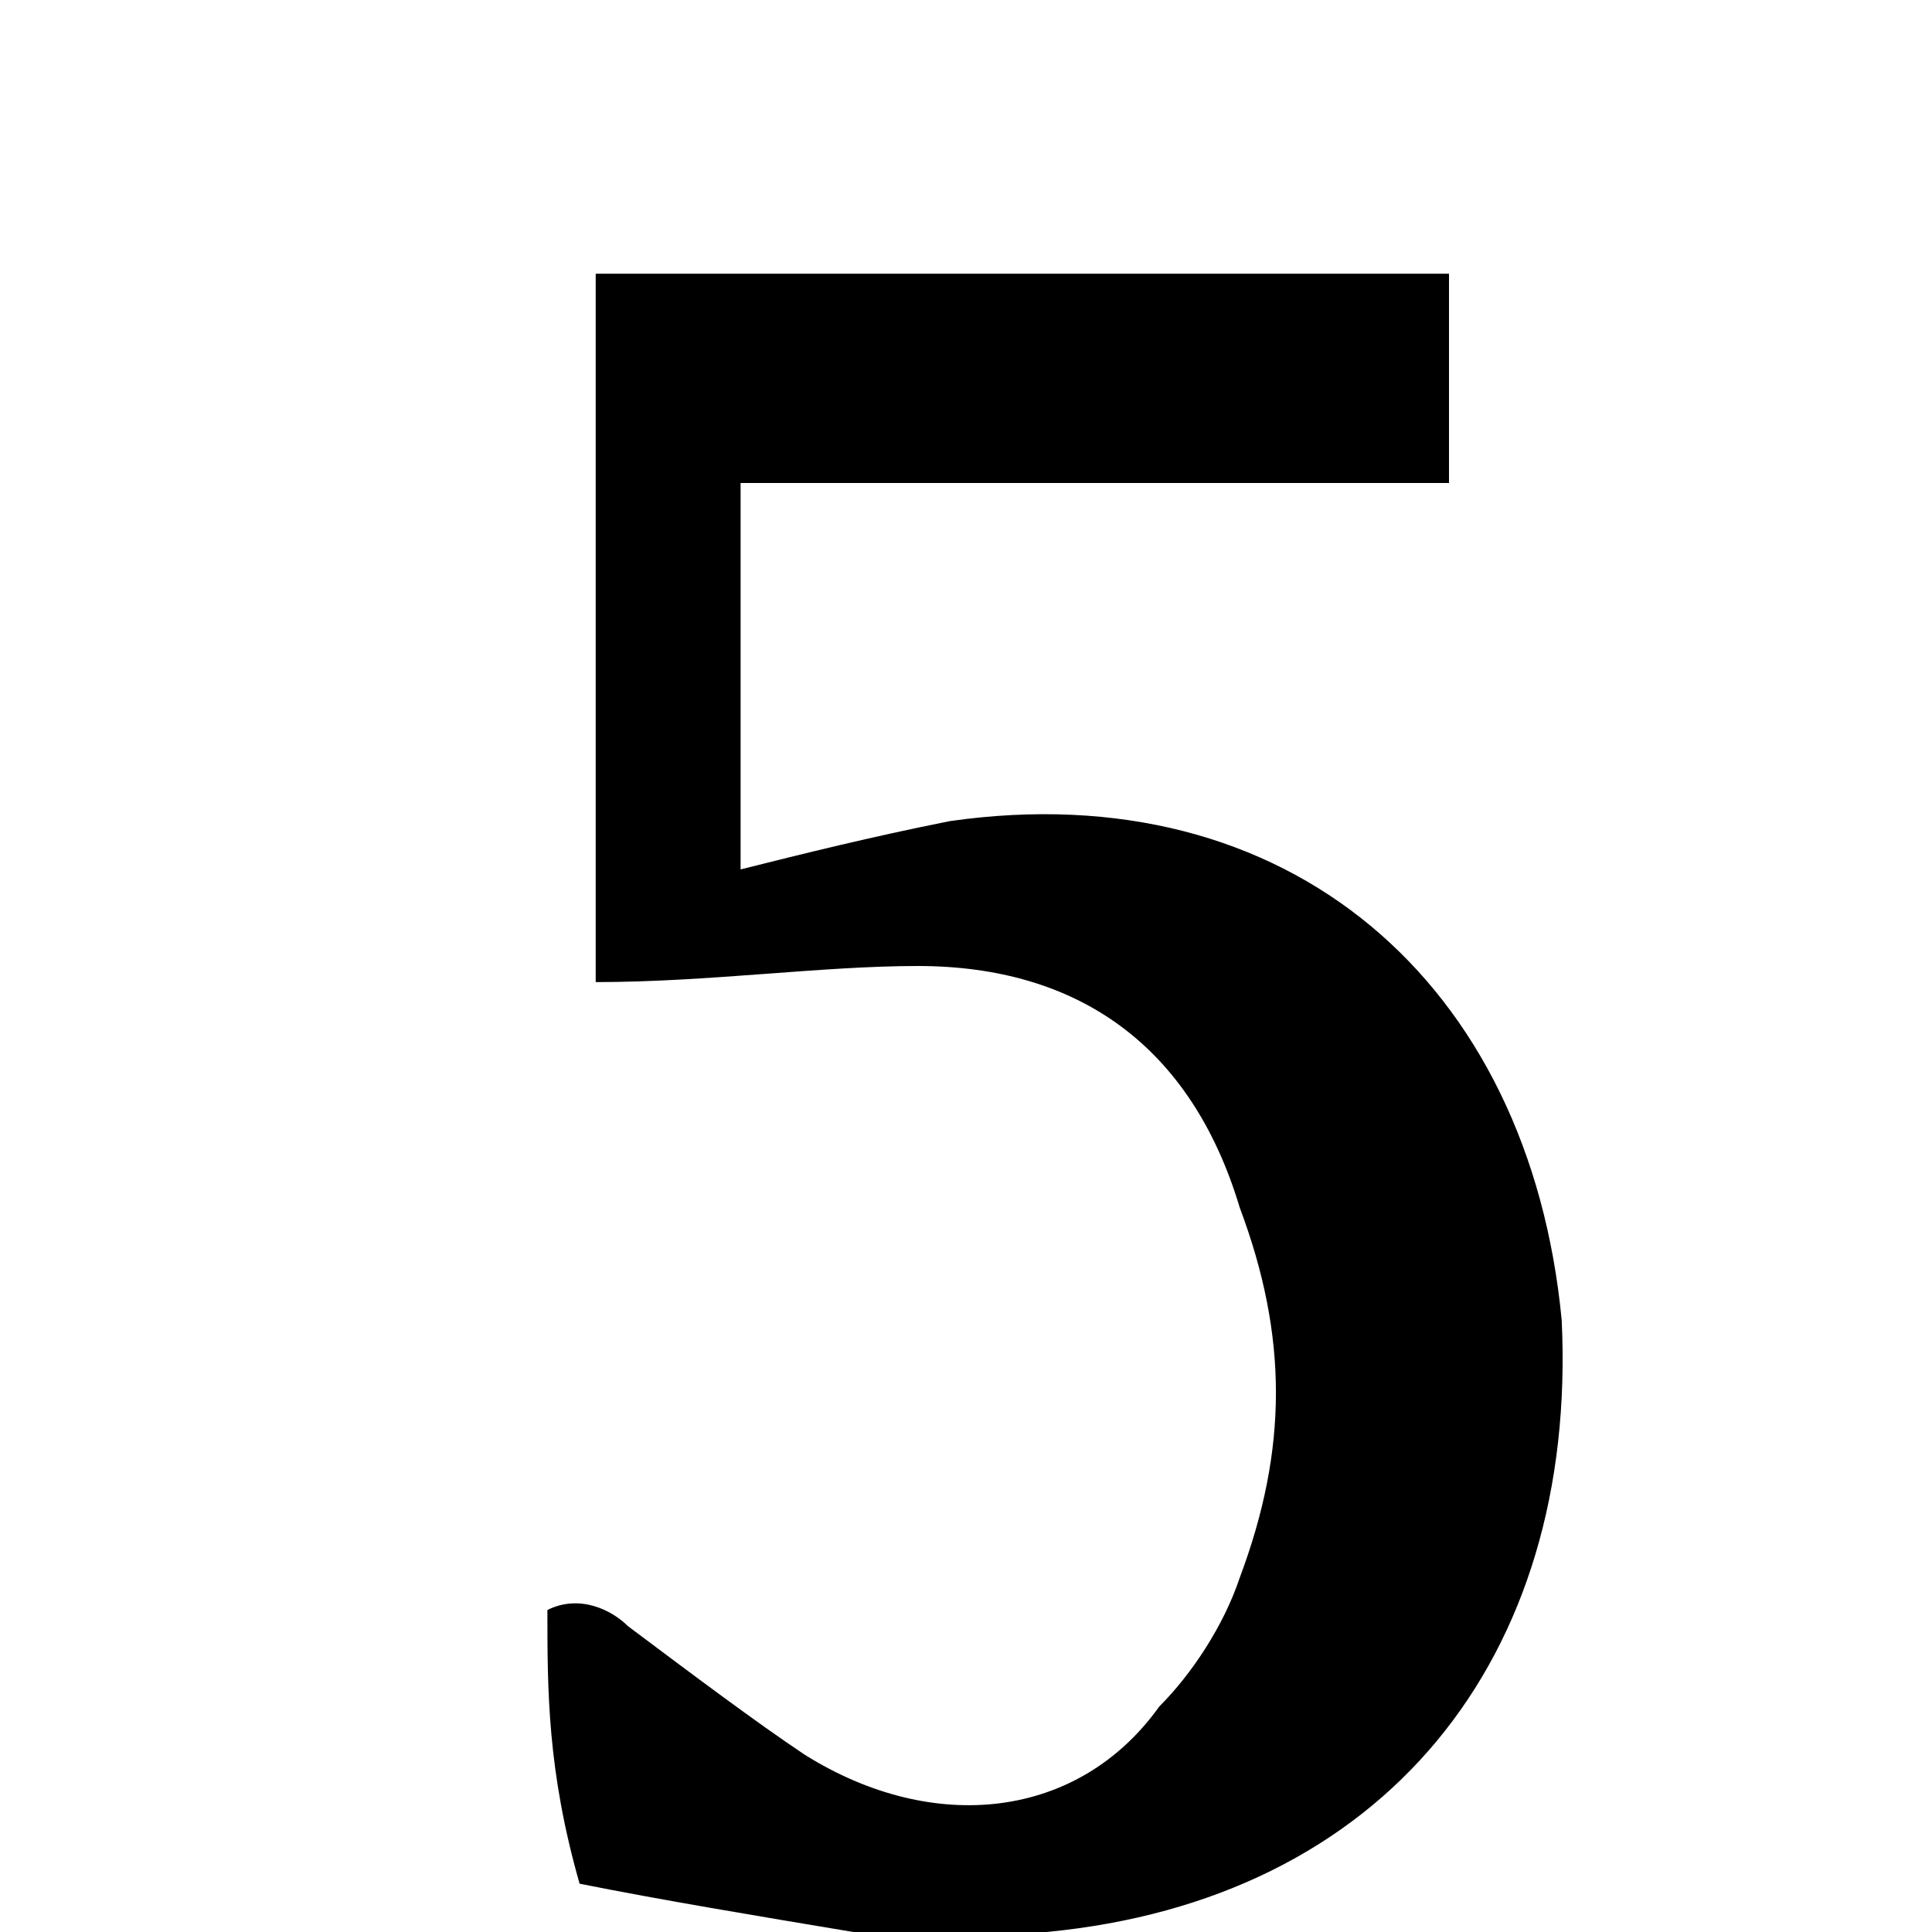
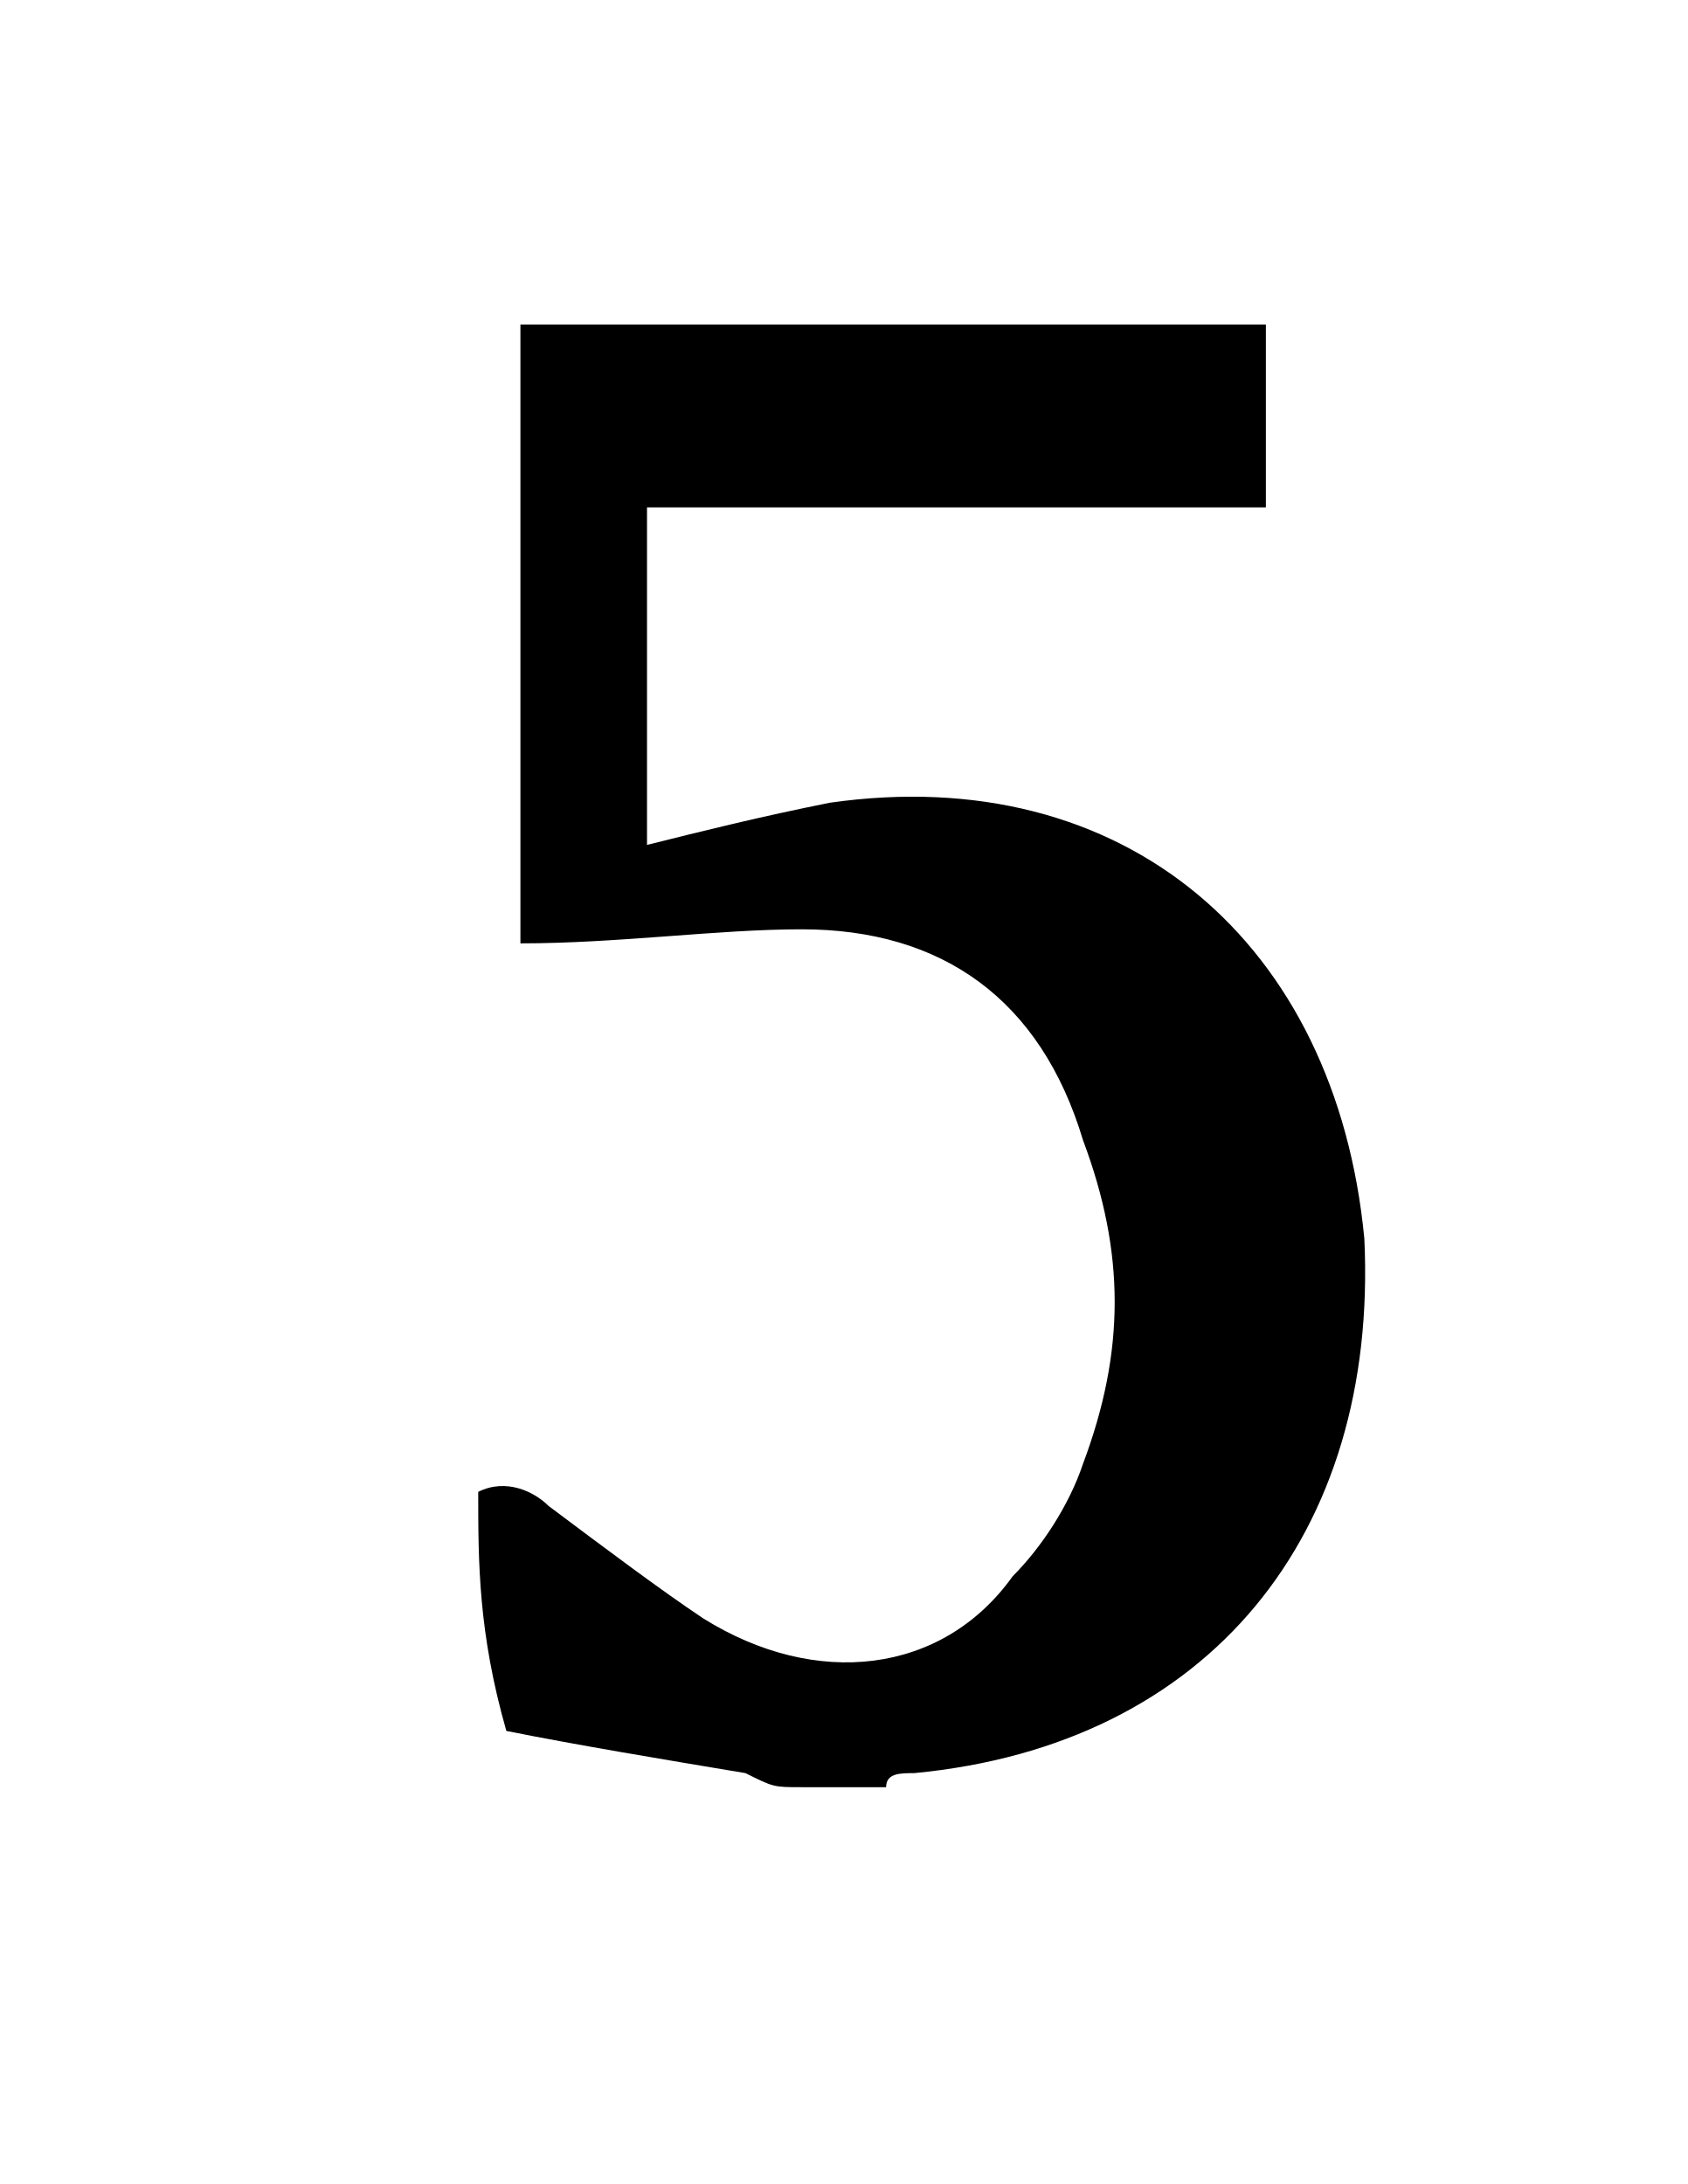
- <svg xmlns="http://www.w3.org/2000/svg" version="1.1" id="Layer_1" x="0px" y="0px" viewBox="0 0 12 12" enable-background="new 0 0 12 12" xml:space="preserve">
+ <svg xmlns="http://www.w3.org/2000/svg" version="1.1" id="Layer_1" x="0px" y="0px" viewBox="0 0 612 792" enable-background="new 0 0 612 792" xml:space="preserve">
  <g>
-     <path d="M3.4,10c0.2-0.1,0.4,0,0.5,0.1c0.4,0.3,0.8,0.6,1.1,0.8c0.8,0.5,1.7,0.4,2.2-0.3c0.2-0.2,0.4-0.5,0.5-0.8   C8,9,8,8.3,7.7,7.5c-0.3-1-1-1.5-2-1.5c-0.6,0-1.3,0.1-2,0.1c0-1.4,0-2.9,0-4.4c1.8,0,3.5,0,5.3,0c0,0.4,0,0.8,0,1.3   c-1.5,0-2.9,0-4.4,0c0,0.8,0,1.7,0,2.4C5,5.3,5.4,5.2,5.9,5.1c2.1-0.3,3.6,1,3.8,3.1c0.1,2.1-1.1,3.6-3.2,3.8c-0.1,0-0.2,0-0.2,0.1   c-0.2,0-0.4,0-0.6,0c-0.2,0-0.2,0-0.4-0.1c-0.6-0.1-1.2-0.2-1.7-0.3C3.4,11,3.4,10.5,3.4,10z" />
+     <path d="M173.4,541c10.2-5.1,20.4,0,25.5,5.1c20.4,15.3,40.8,30.6,56.1,40.8c40.8,25.5,86.7,20.4,112.2-15.3   c10.2-10.2,20.4-25.5,25.5-40.8c15.3-40.8,15.3-76.5,0-117.3c-15.3-51-51-76.5-102-76.5c-30.6,0-66.3,5.1-102,5.1   c0-71.4,0-147.9,0-224.4c91.8,0,178.5,0,270.3,0c0,20.4,0,40.8,0,66.3c-76.5,0-147.9,0-224.4,0c0,40.8,0,86.7,0,122.4   c20.4-5.1,40.8-10.2,66.3-15.3c107.1-15.3,183.6,51,193.8,158.1c5.1,107.1-56.1,183.6-163.2,193.8c-5.1,0-10.2,0-10.2,5.1   c-10.2,0-20.4,0-30.6,0s-10.2,0-20.4-5.1c-30.6-5.1-61.2-10.2-86.7-15.3C173.4,592,173.4,566.5,173.4,541z" />
  </g>
</svg>
